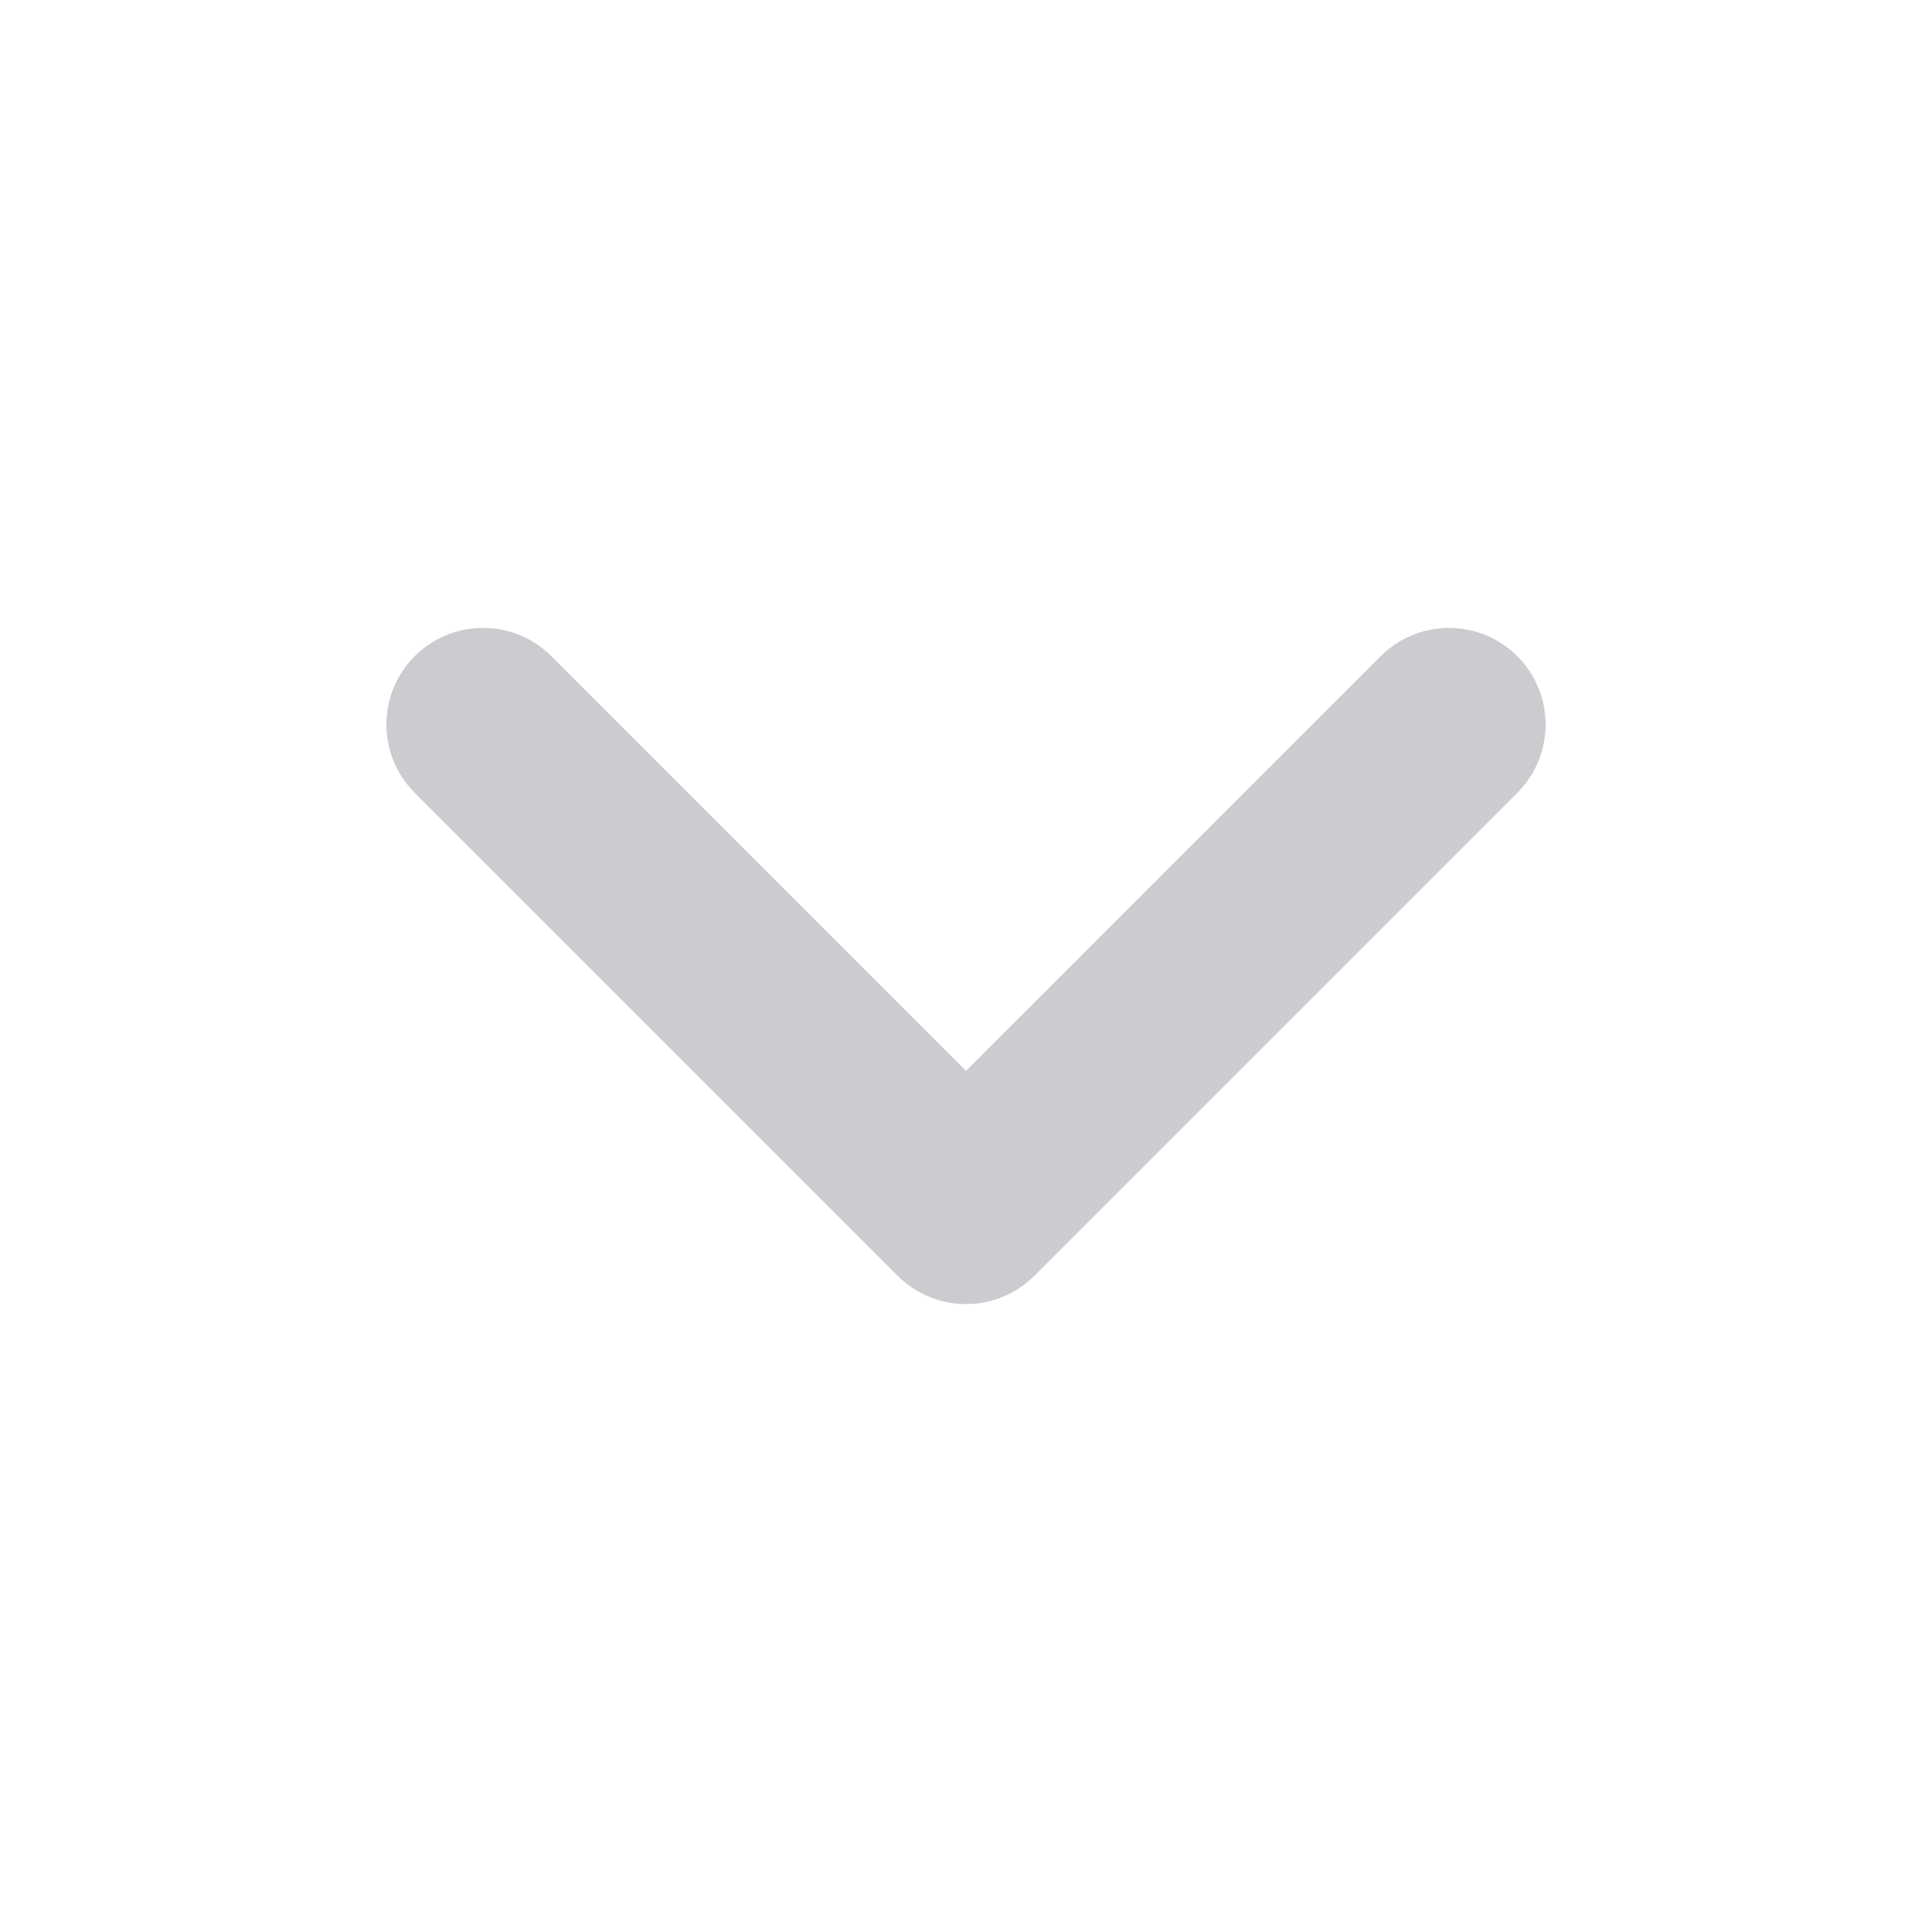
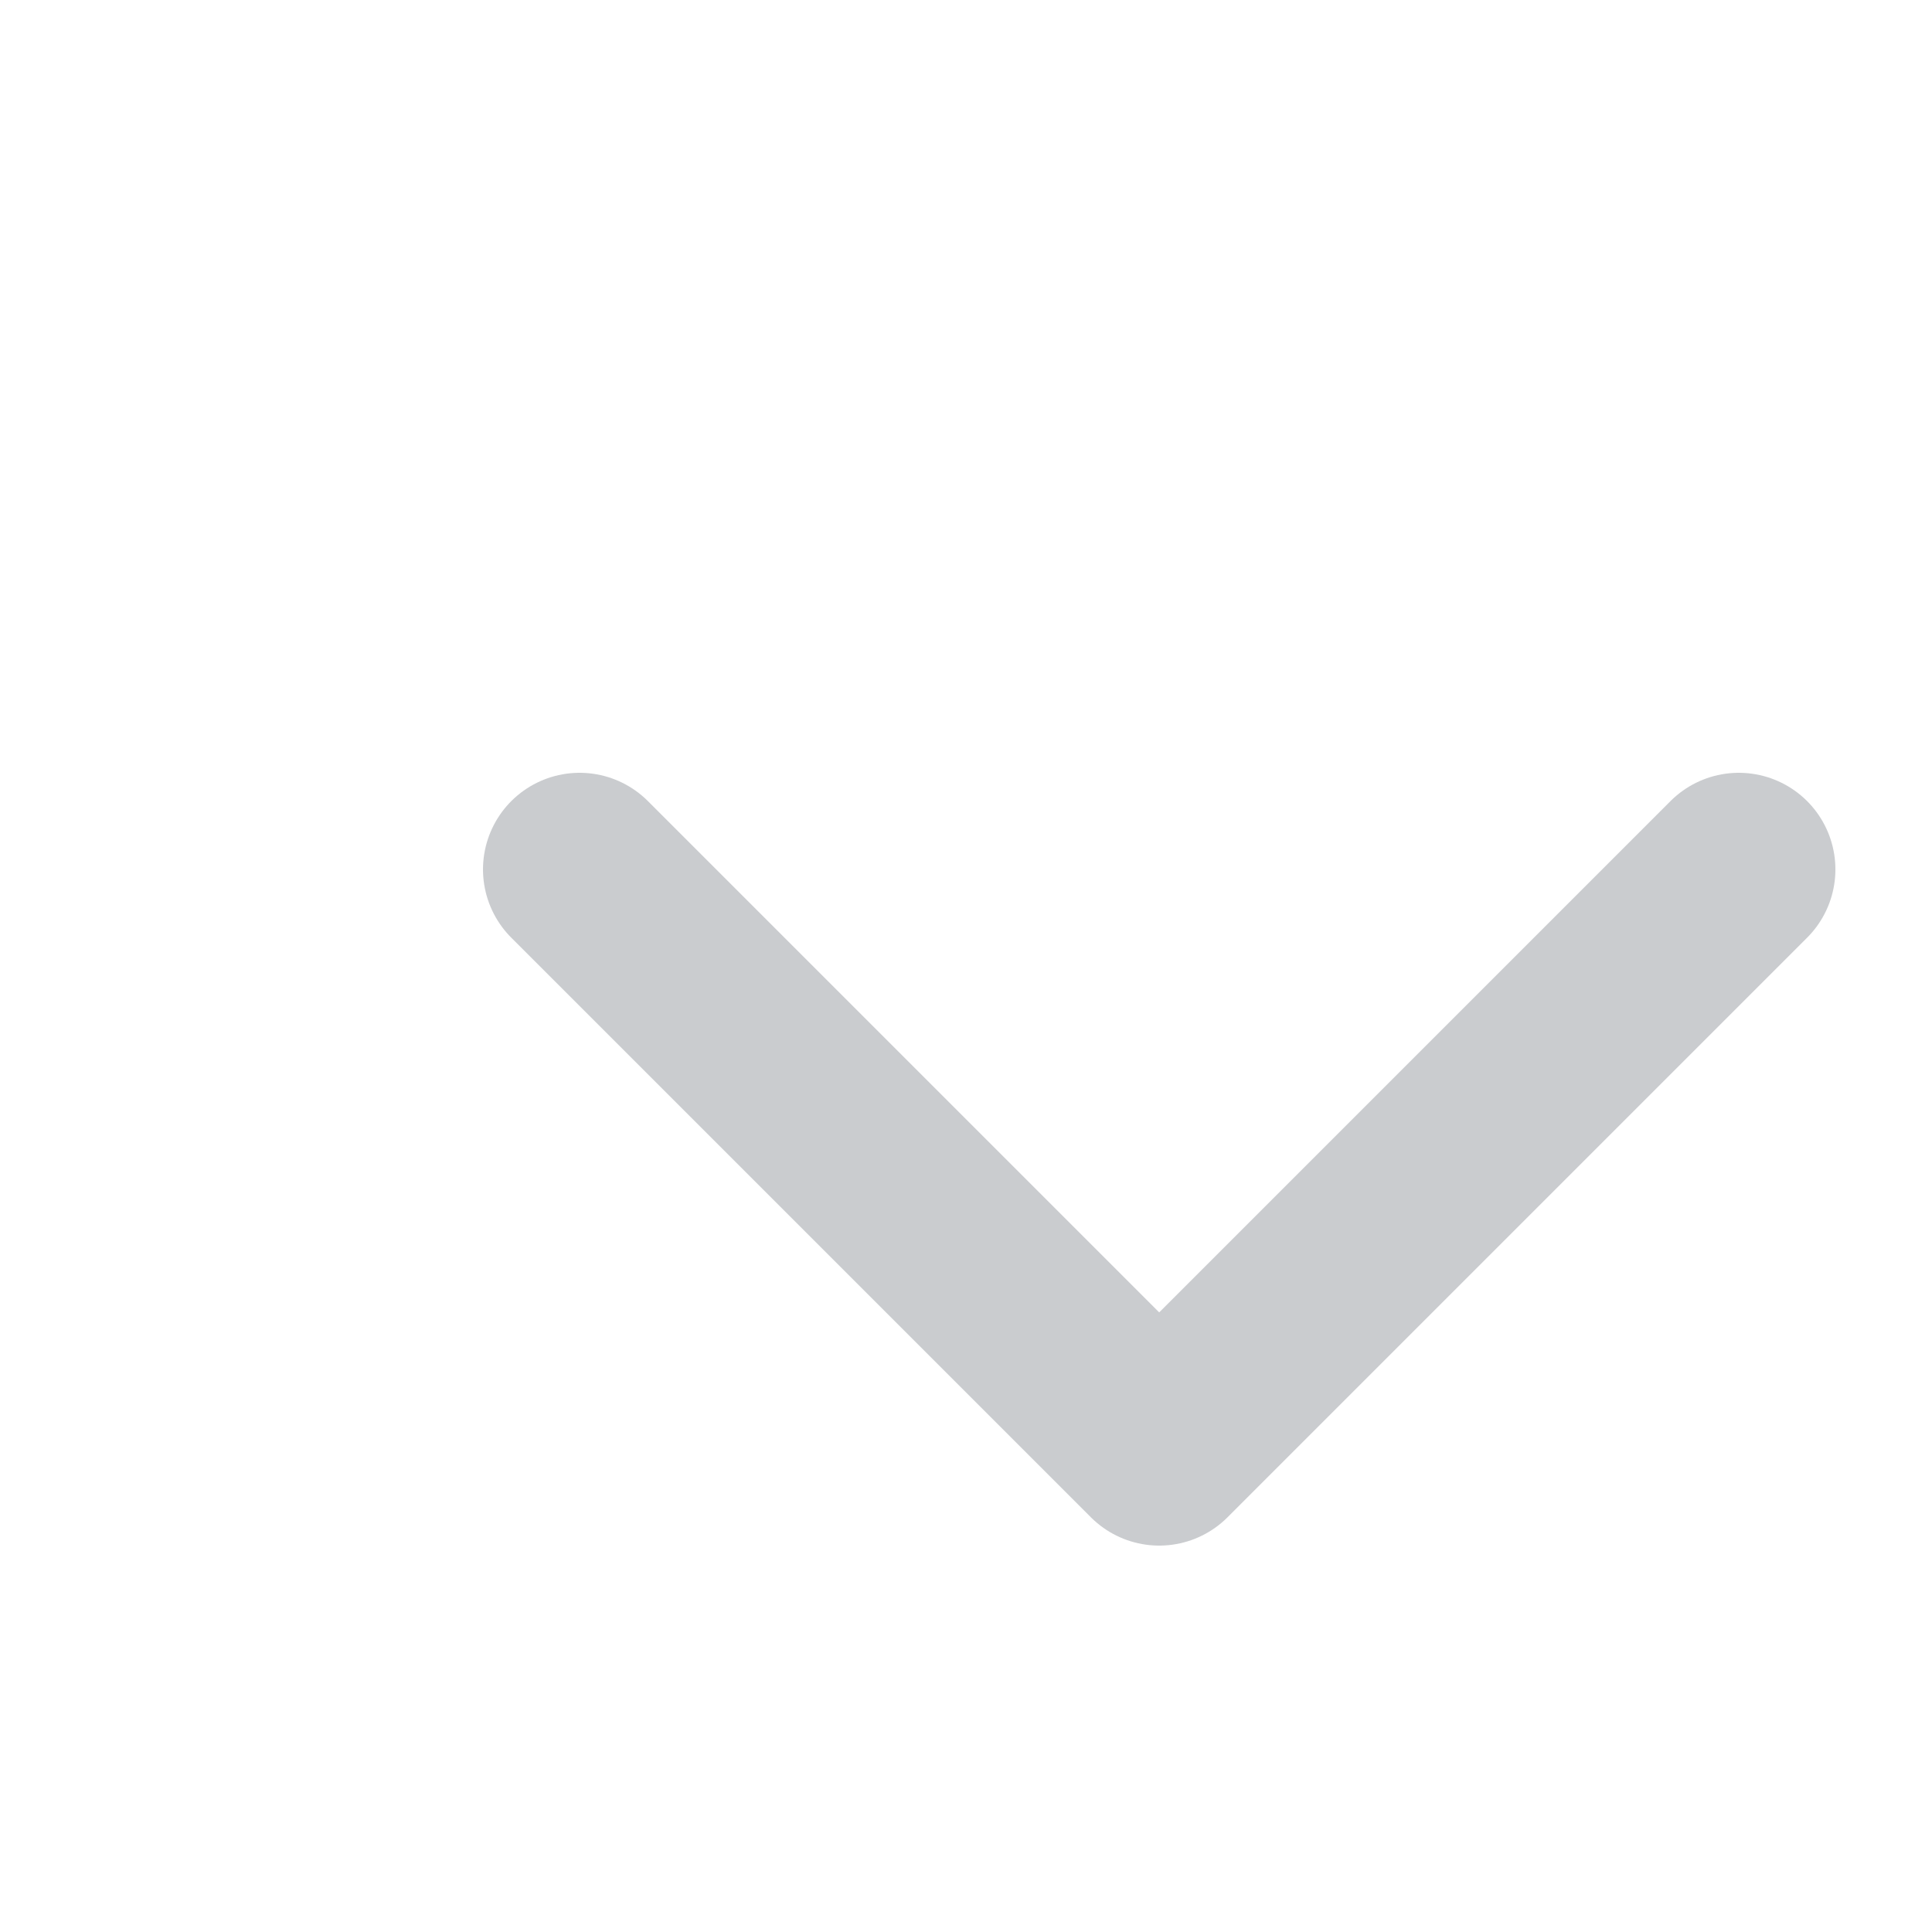
<svg xmlns="http://www.w3.org/2000/svg" width="20" height="20" viewBox="0 0 20 20" fill="none">
-   <path d="M5 7.5L10 12.5L15 7.5" stroke="#CACCCF" stroke-width="2" stroke-linecap="round" stroke-linejoin="round" />
+   <path d="M6 9L12 15L18 9" stroke="#CACCCF" stroke-width="2" stroke-linecap="round" stroke-linejoin="round" />
</svg>
